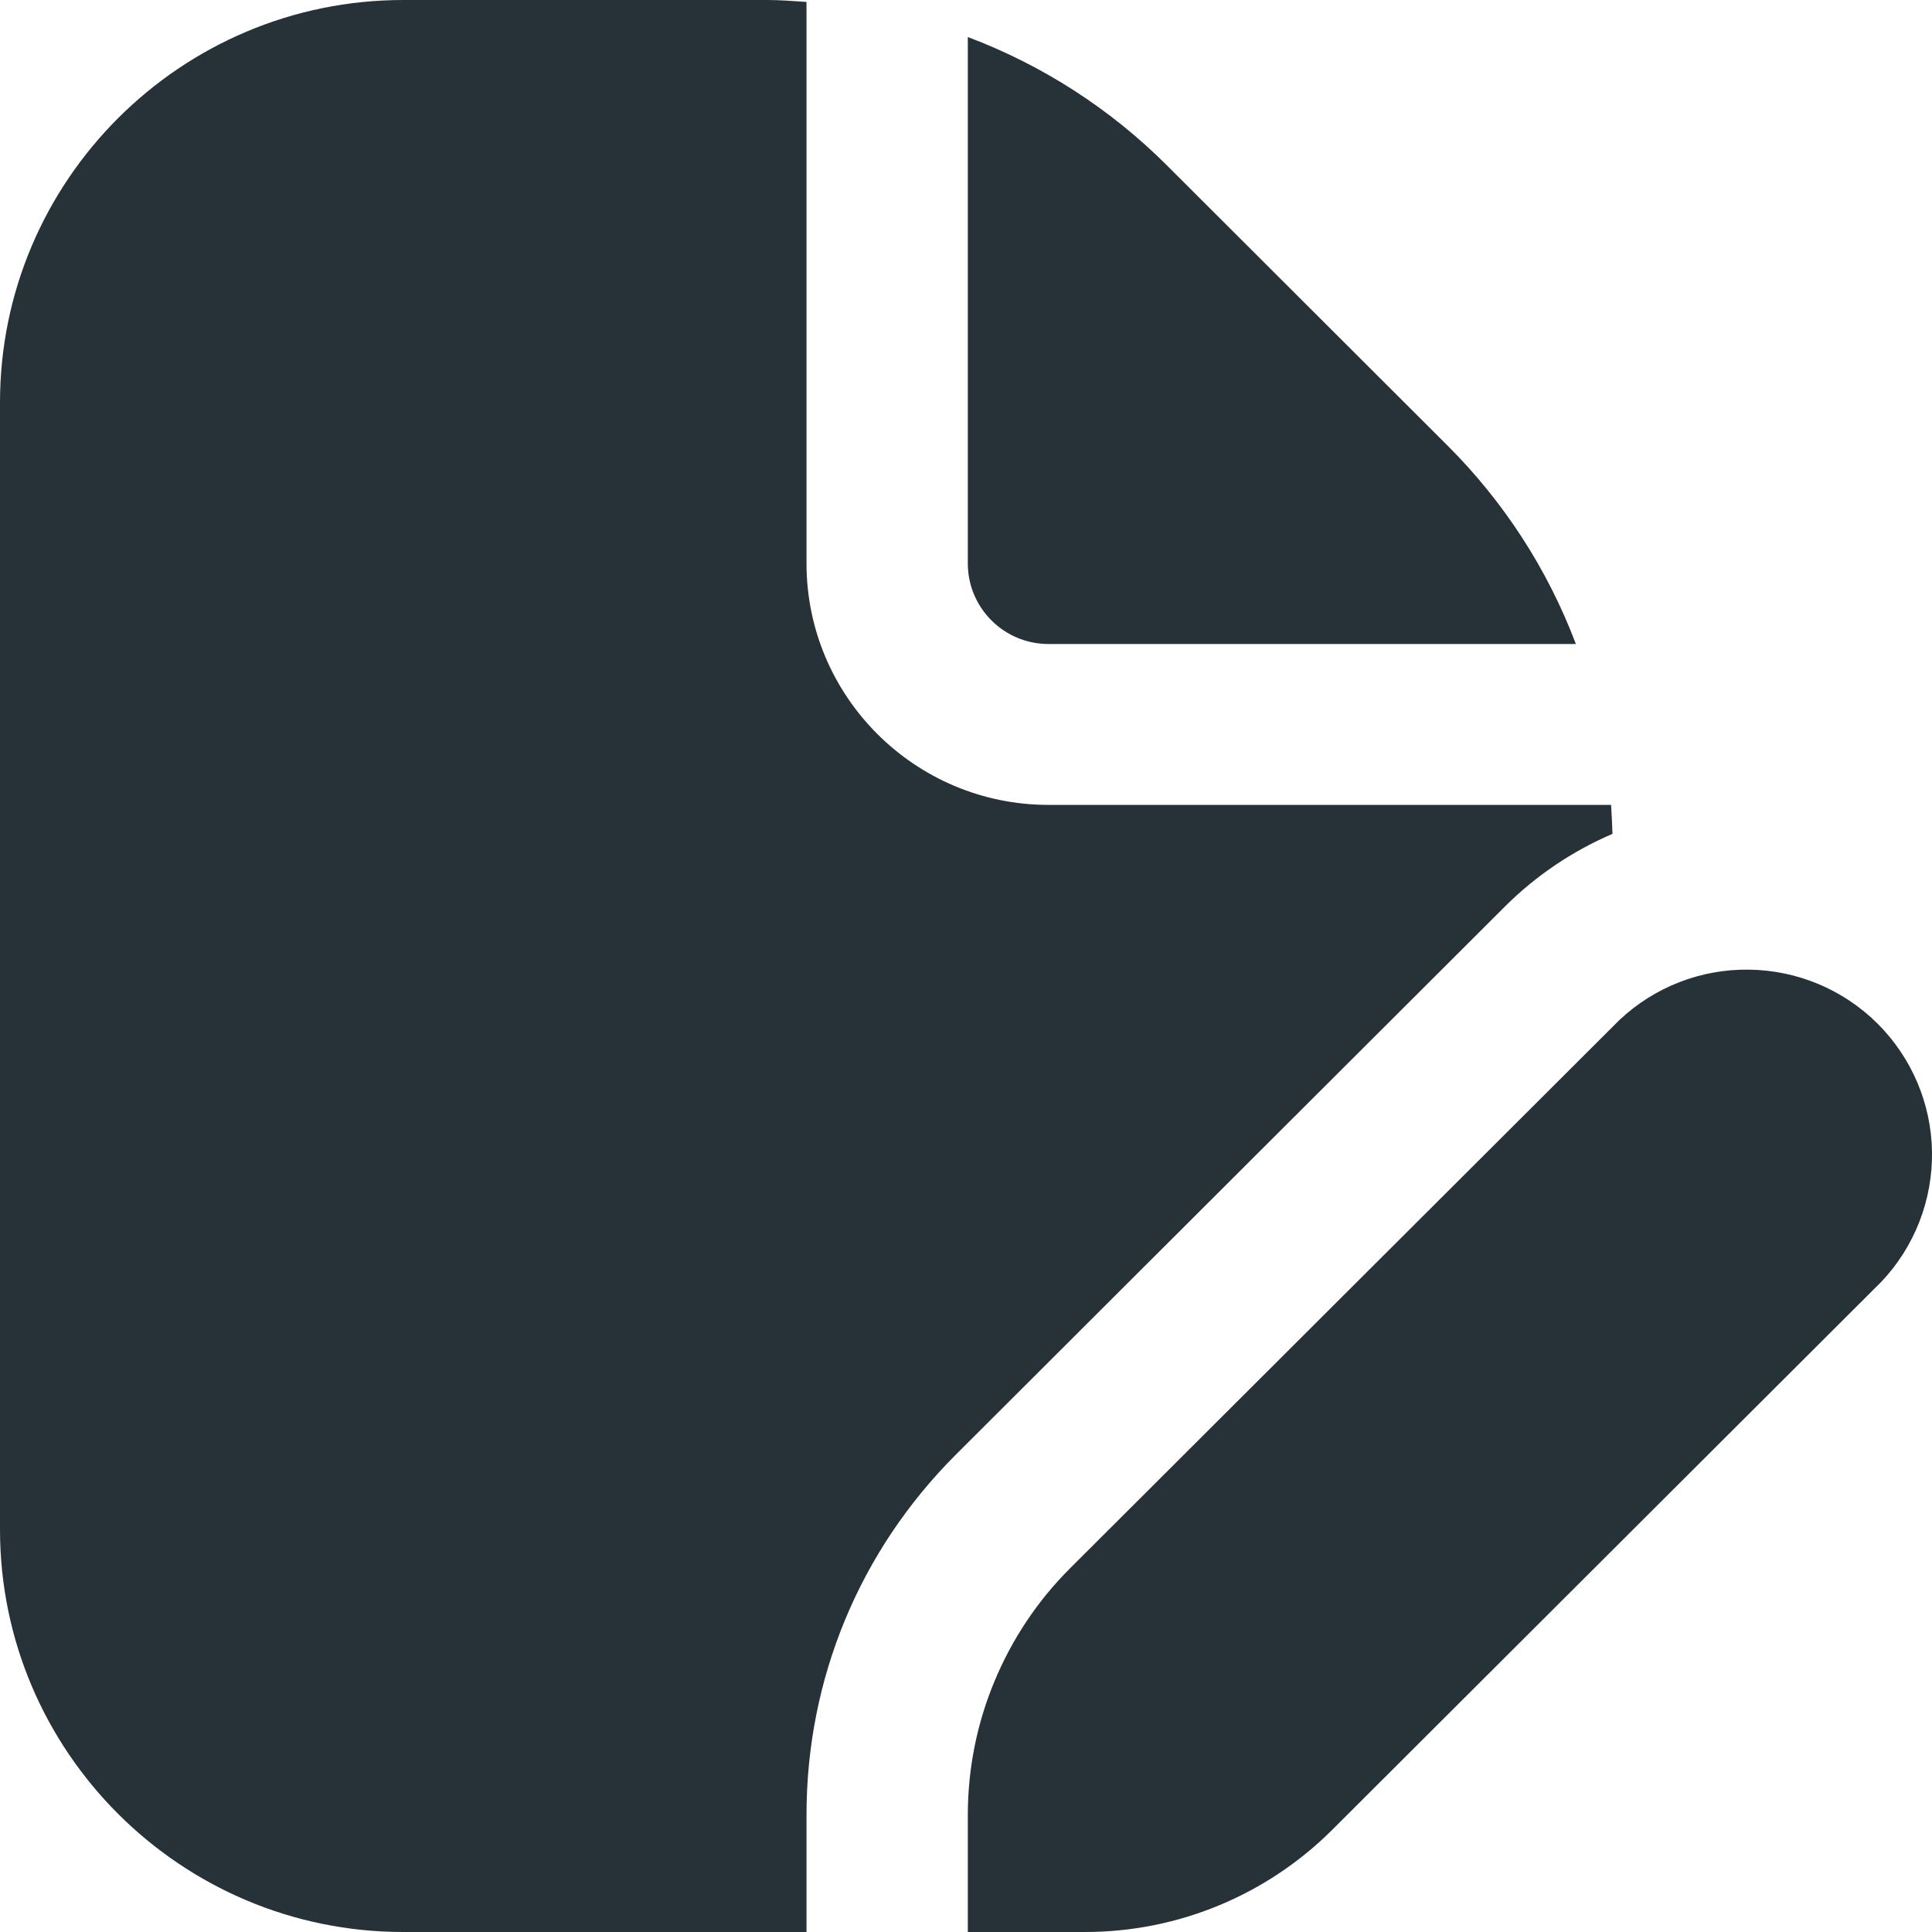
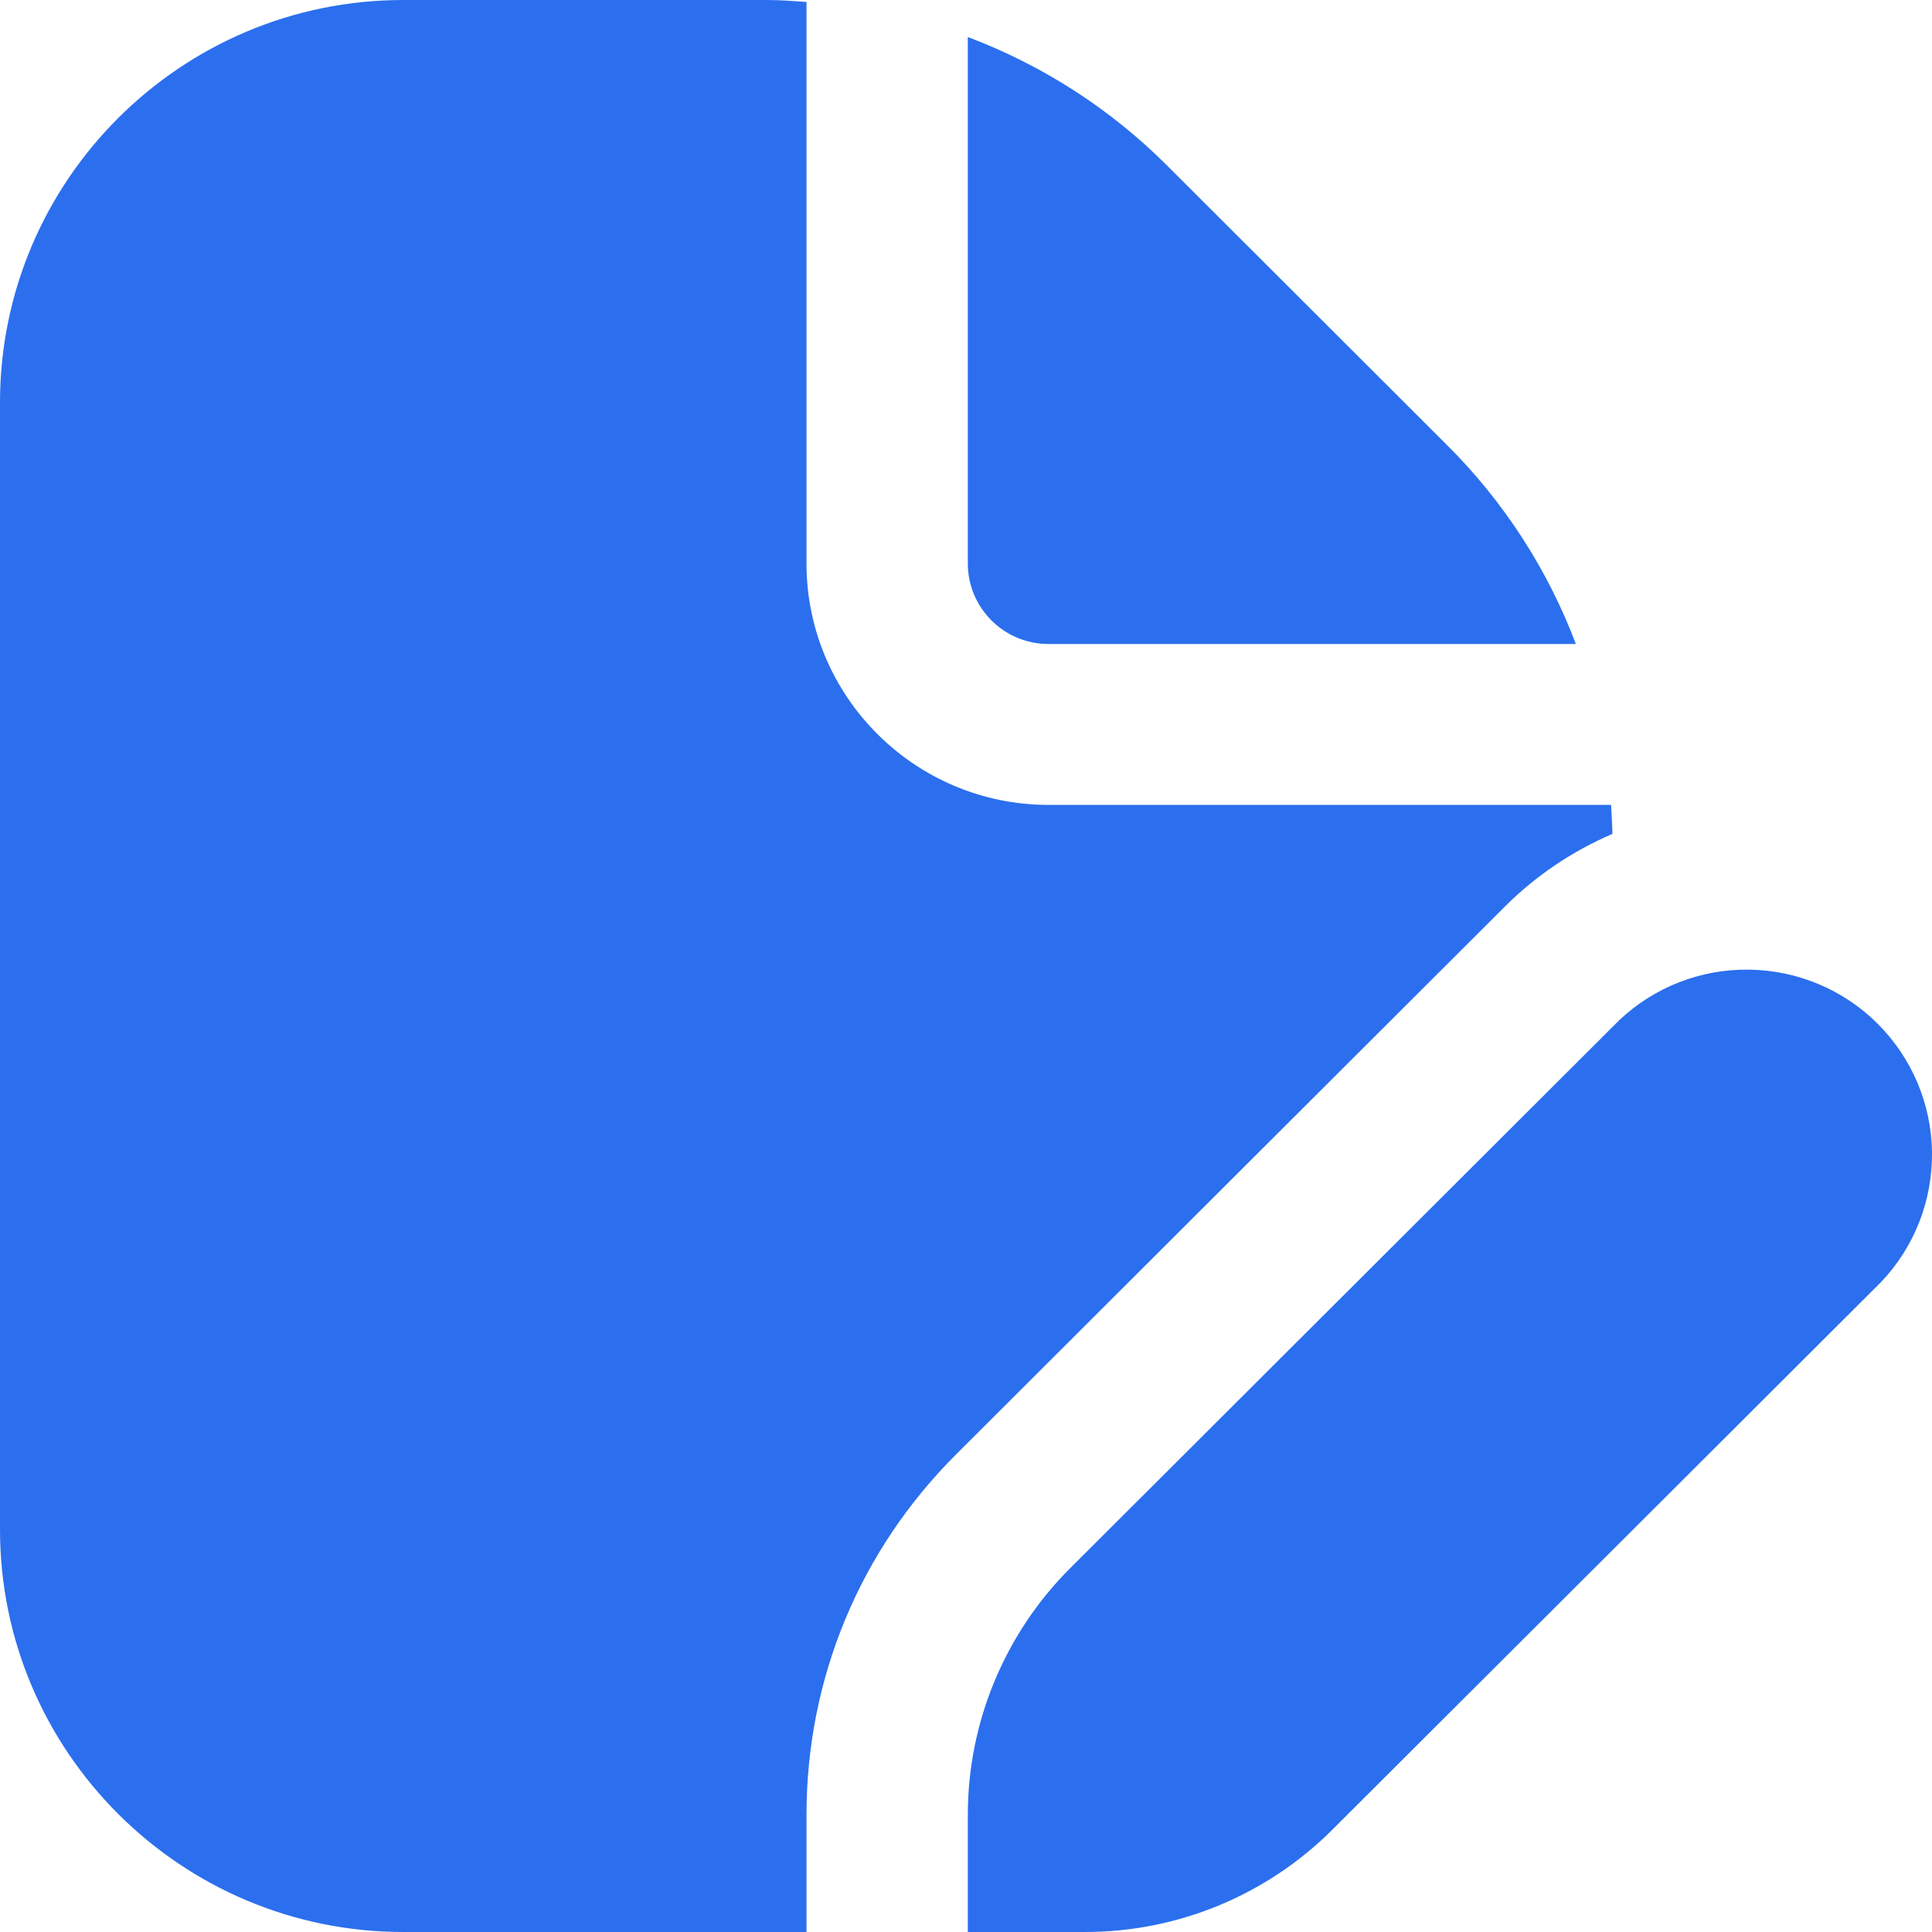
<svg xmlns="http://www.w3.org/2000/svg" width="18" height="18" viewBox="0 0 18 18" fill="none">
-   <path d="M9.017 5.25V0.345C9.712 0.607 10.343 1.013 10.869 1.538L13.487 4.152C14.012 4.676 14.42 5.306 14.682 6H9.768C9.353 6 9.017 5.663 9.017 5.25ZM9.971 14.61C9.668 14.912 9.429 15.27 9.265 15.665C9.101 16.059 9.017 16.482 9.017 16.909V18H10.11C10.974 18 11.802 17.657 12.413 17.047L17.528 11.942C17.837 11.616 18.006 11.182 18 10.733C17.994 10.285 17.812 9.856 17.494 9.538C17.176 9.221 16.747 9.04 16.297 9.034C15.847 9.027 15.413 9.196 15.086 9.505L9.971 14.61ZM7.514 16.909C7.514 15.64 8.009 14.447 8.908 13.55L14.023 8.444C14.31 8.158 14.65 7.929 15.023 7.769C15.02 7.678 15.016 7.589 15.01 7.499H9.768C8.525 7.499 7.514 6.49 7.514 5.249V0.018C7.393 0.01 7.272 0 7.15 0H3.757C1.685 0 0 1.682 0 3.75V14.25C0 16.318 1.685 18 3.757 18H7.514V16.909Z" fill="#263238" />
+   <path d="M9.017 5.25V0.345C9.712 0.607 10.343 1.013 10.869 1.538L13.487 4.152C14.012 4.676 14.42 5.306 14.682 6H9.768C9.353 6 9.017 5.663 9.017 5.25ZM9.971 14.61C9.668 14.912 9.429 15.27 9.265 15.665C9.101 16.059 9.017 16.482 9.017 16.909V18H10.11C10.974 18 11.802 17.657 12.413 17.047L17.528 11.942C17.837 11.616 18.006 11.182 18 10.733C17.994 10.285 17.812 9.856 17.494 9.538C17.176 9.221 16.747 9.04 16.297 9.034C15.847 9.027 15.413 9.196 15.086 9.505L9.971 14.61ZM7.514 16.909C7.514 15.64 8.009 14.447 8.908 13.55L14.023 8.444C14.31 8.158 14.65 7.929 15.023 7.769C15.02 7.678 15.016 7.589 15.01 7.499H9.768C8.525 7.499 7.514 6.49 7.514 5.249V0.018C7.393 0.01 7.272 0 7.15 0H3.757C1.685 0 0 1.682 0 3.75V14.25C0 16.318 1.685 18 3.757 18H7.514V16.909Z" fill="#2B6FEE" />
</svg>
